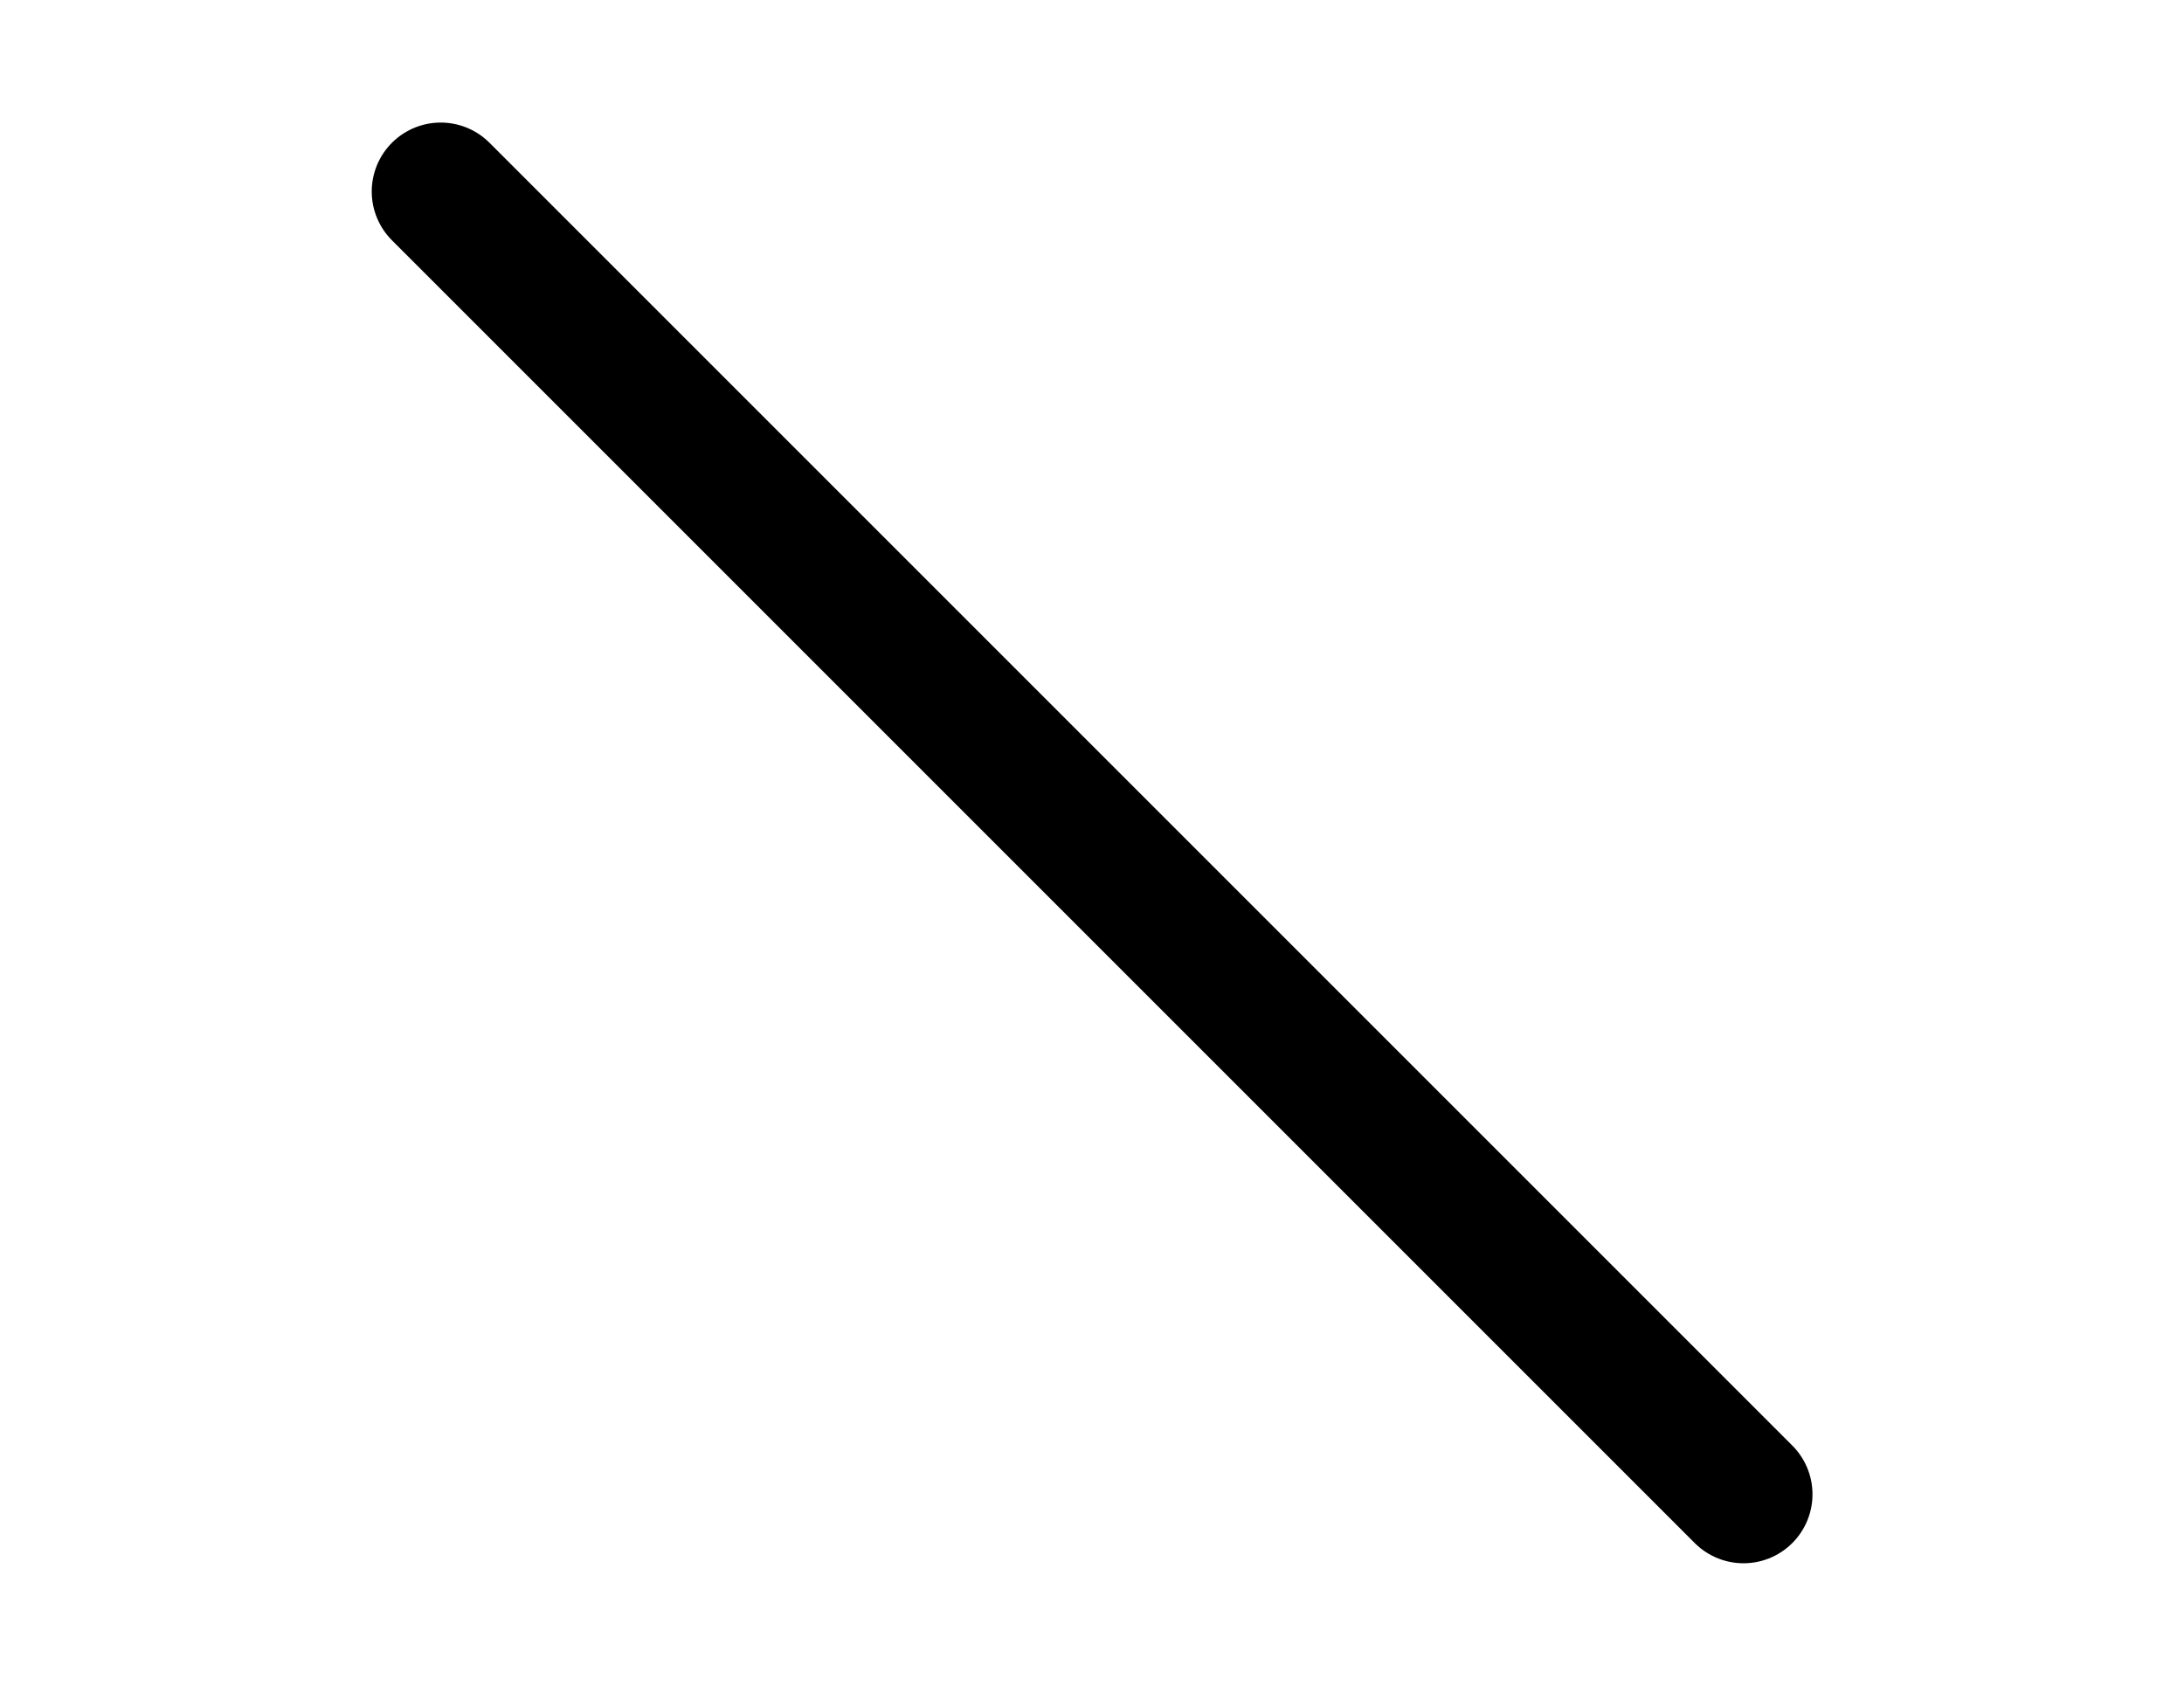
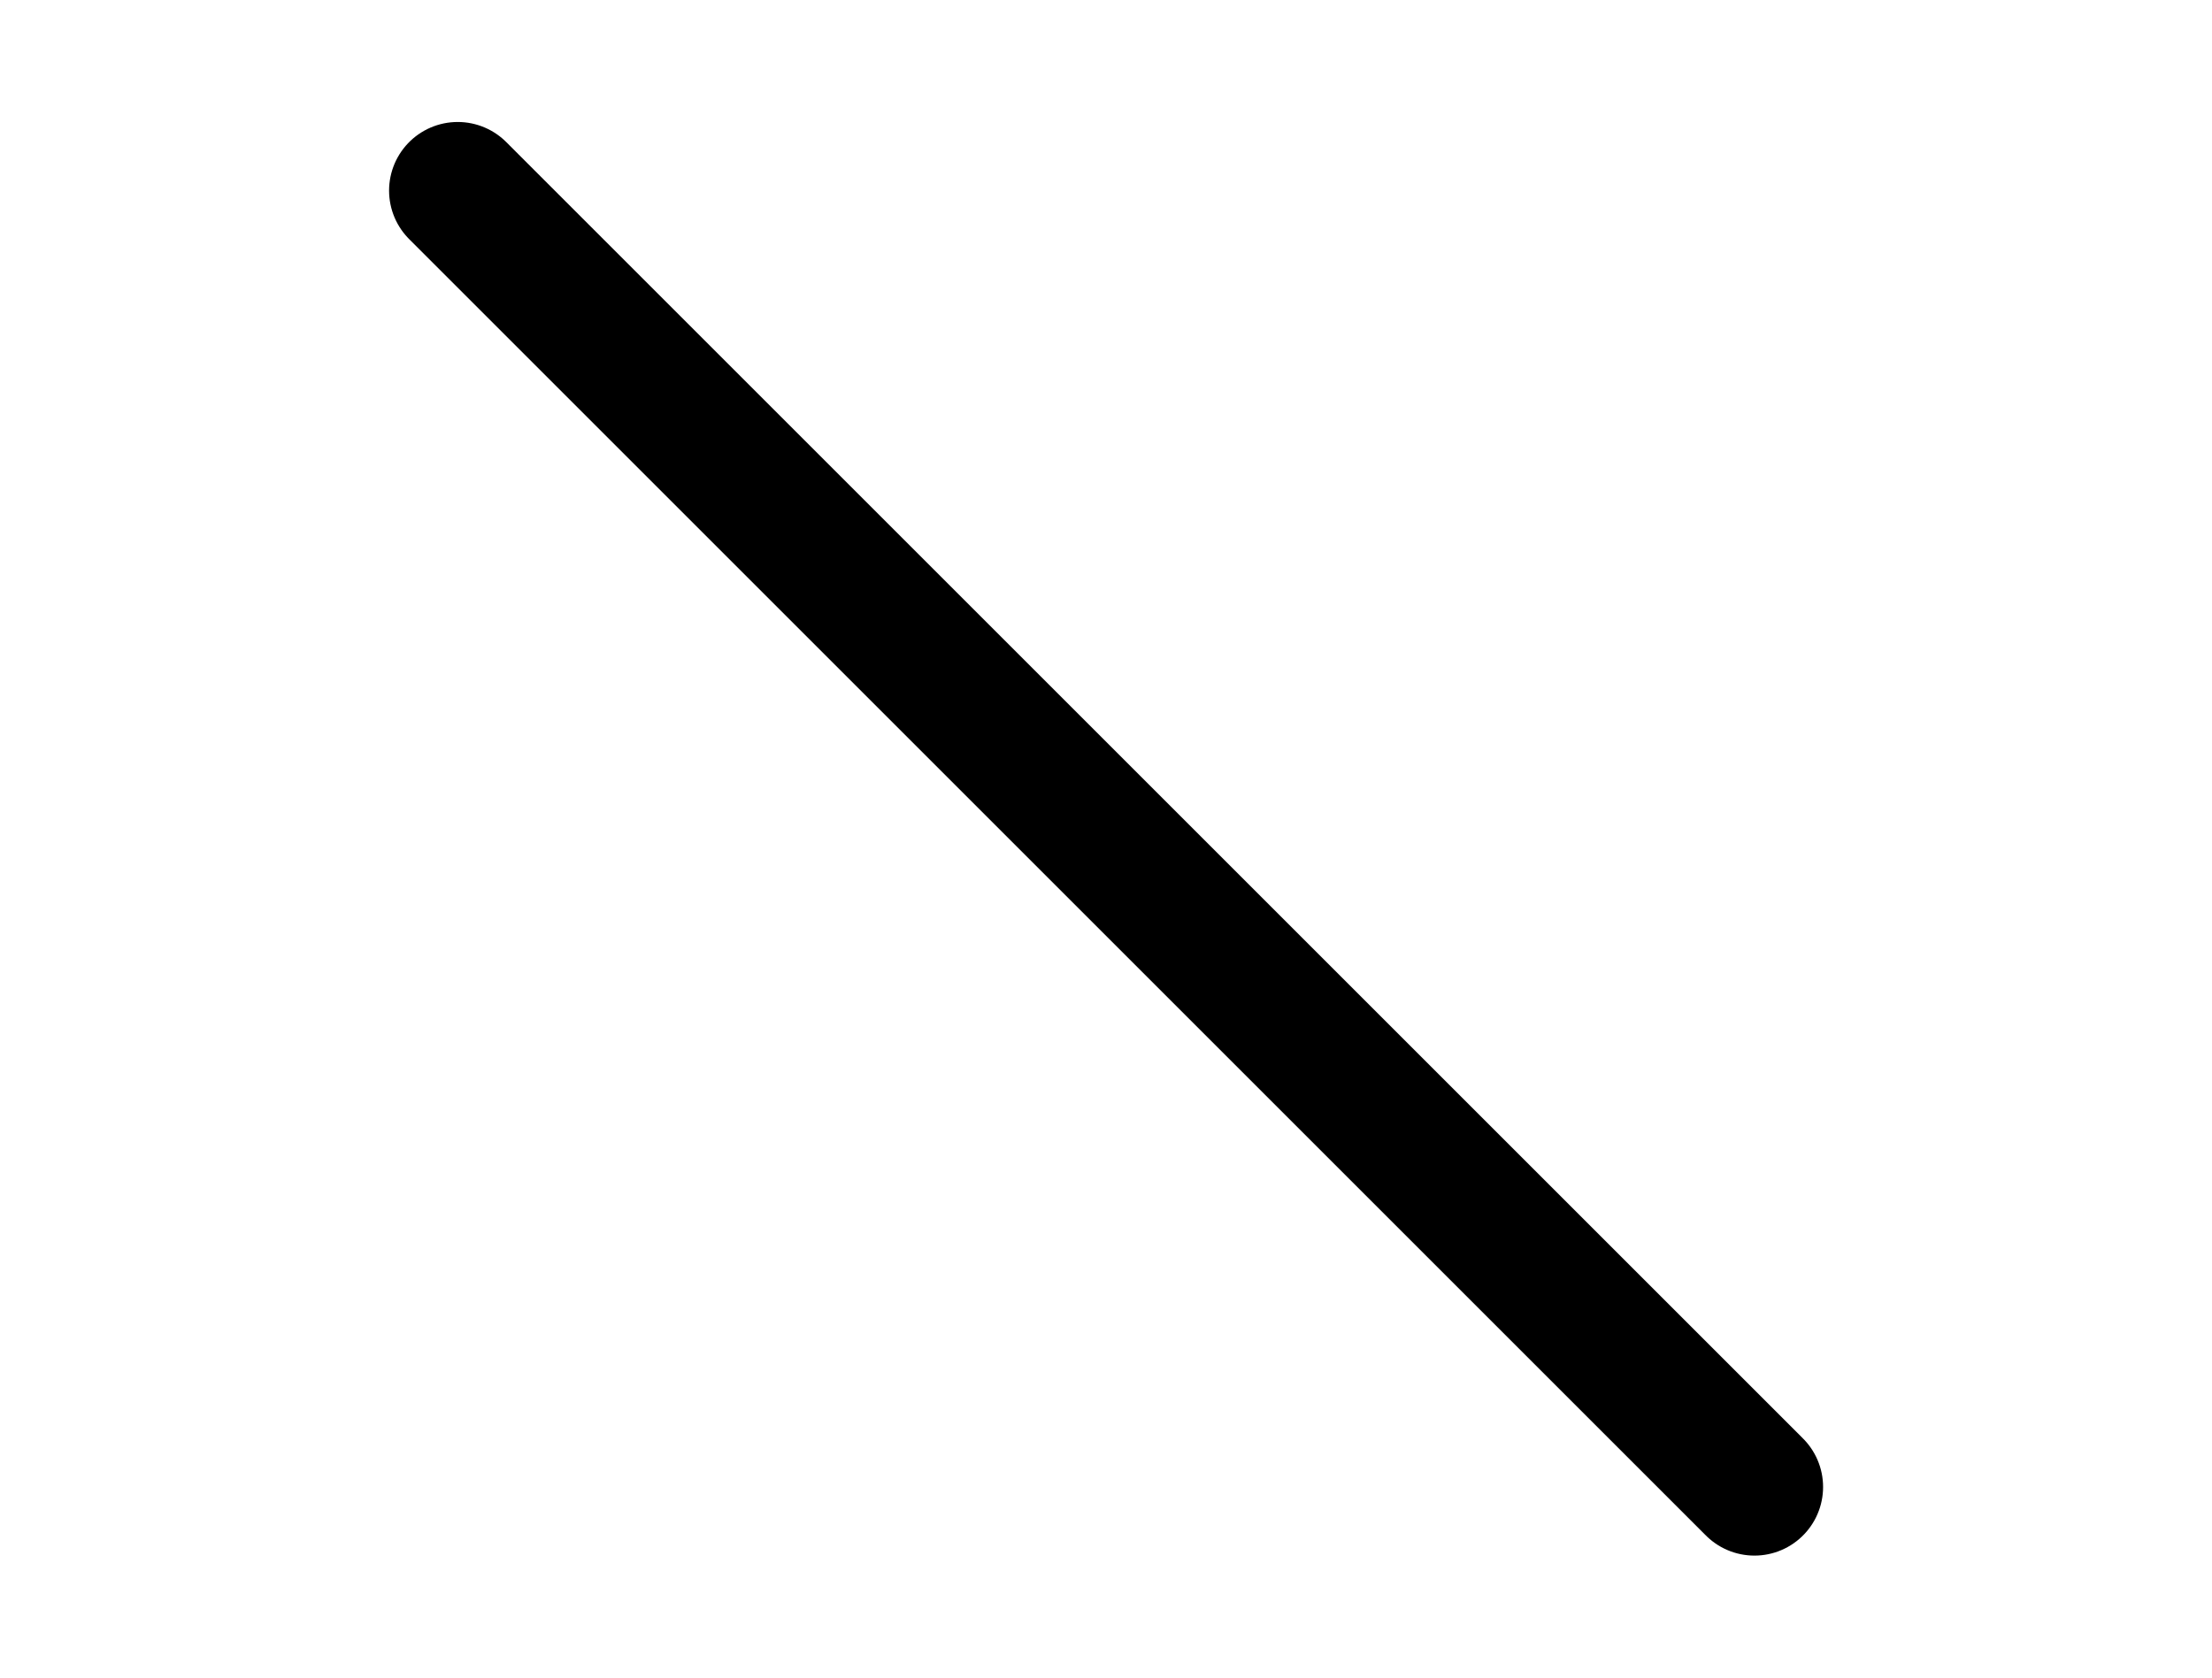
- <svg xmlns="http://www.w3.org/2000/svg" width="28.5" height="22" viewBox="0 0 9.5 7.333" id="svg18165" version="1.1">
+ <svg xmlns="http://www.w3.org/2000/svg" width="0.29E2" height="22" viewBox="0 0 9.667 7.333" id="svg18165" version="1.1">
  <defs id="defs18167" />
-   <g id="layer1" transform="translate(0,-1045.029)">
+   <g id="layer1" transform="translate(0,-1045.029) translate(0.08333333,0.0)">
    <path style="fill:none;fill-rule:evenodd;stroke:#000000;stroke-width:0.6;stroke-linecap:round;stroke-linejoin:miter;stroke-miterlimit:4;stroke-dasharray:none;stroke-opacity:1" d="m 1.917,1045.862 5.667,5.667" id="path4739" />
  </g>
</svg>
